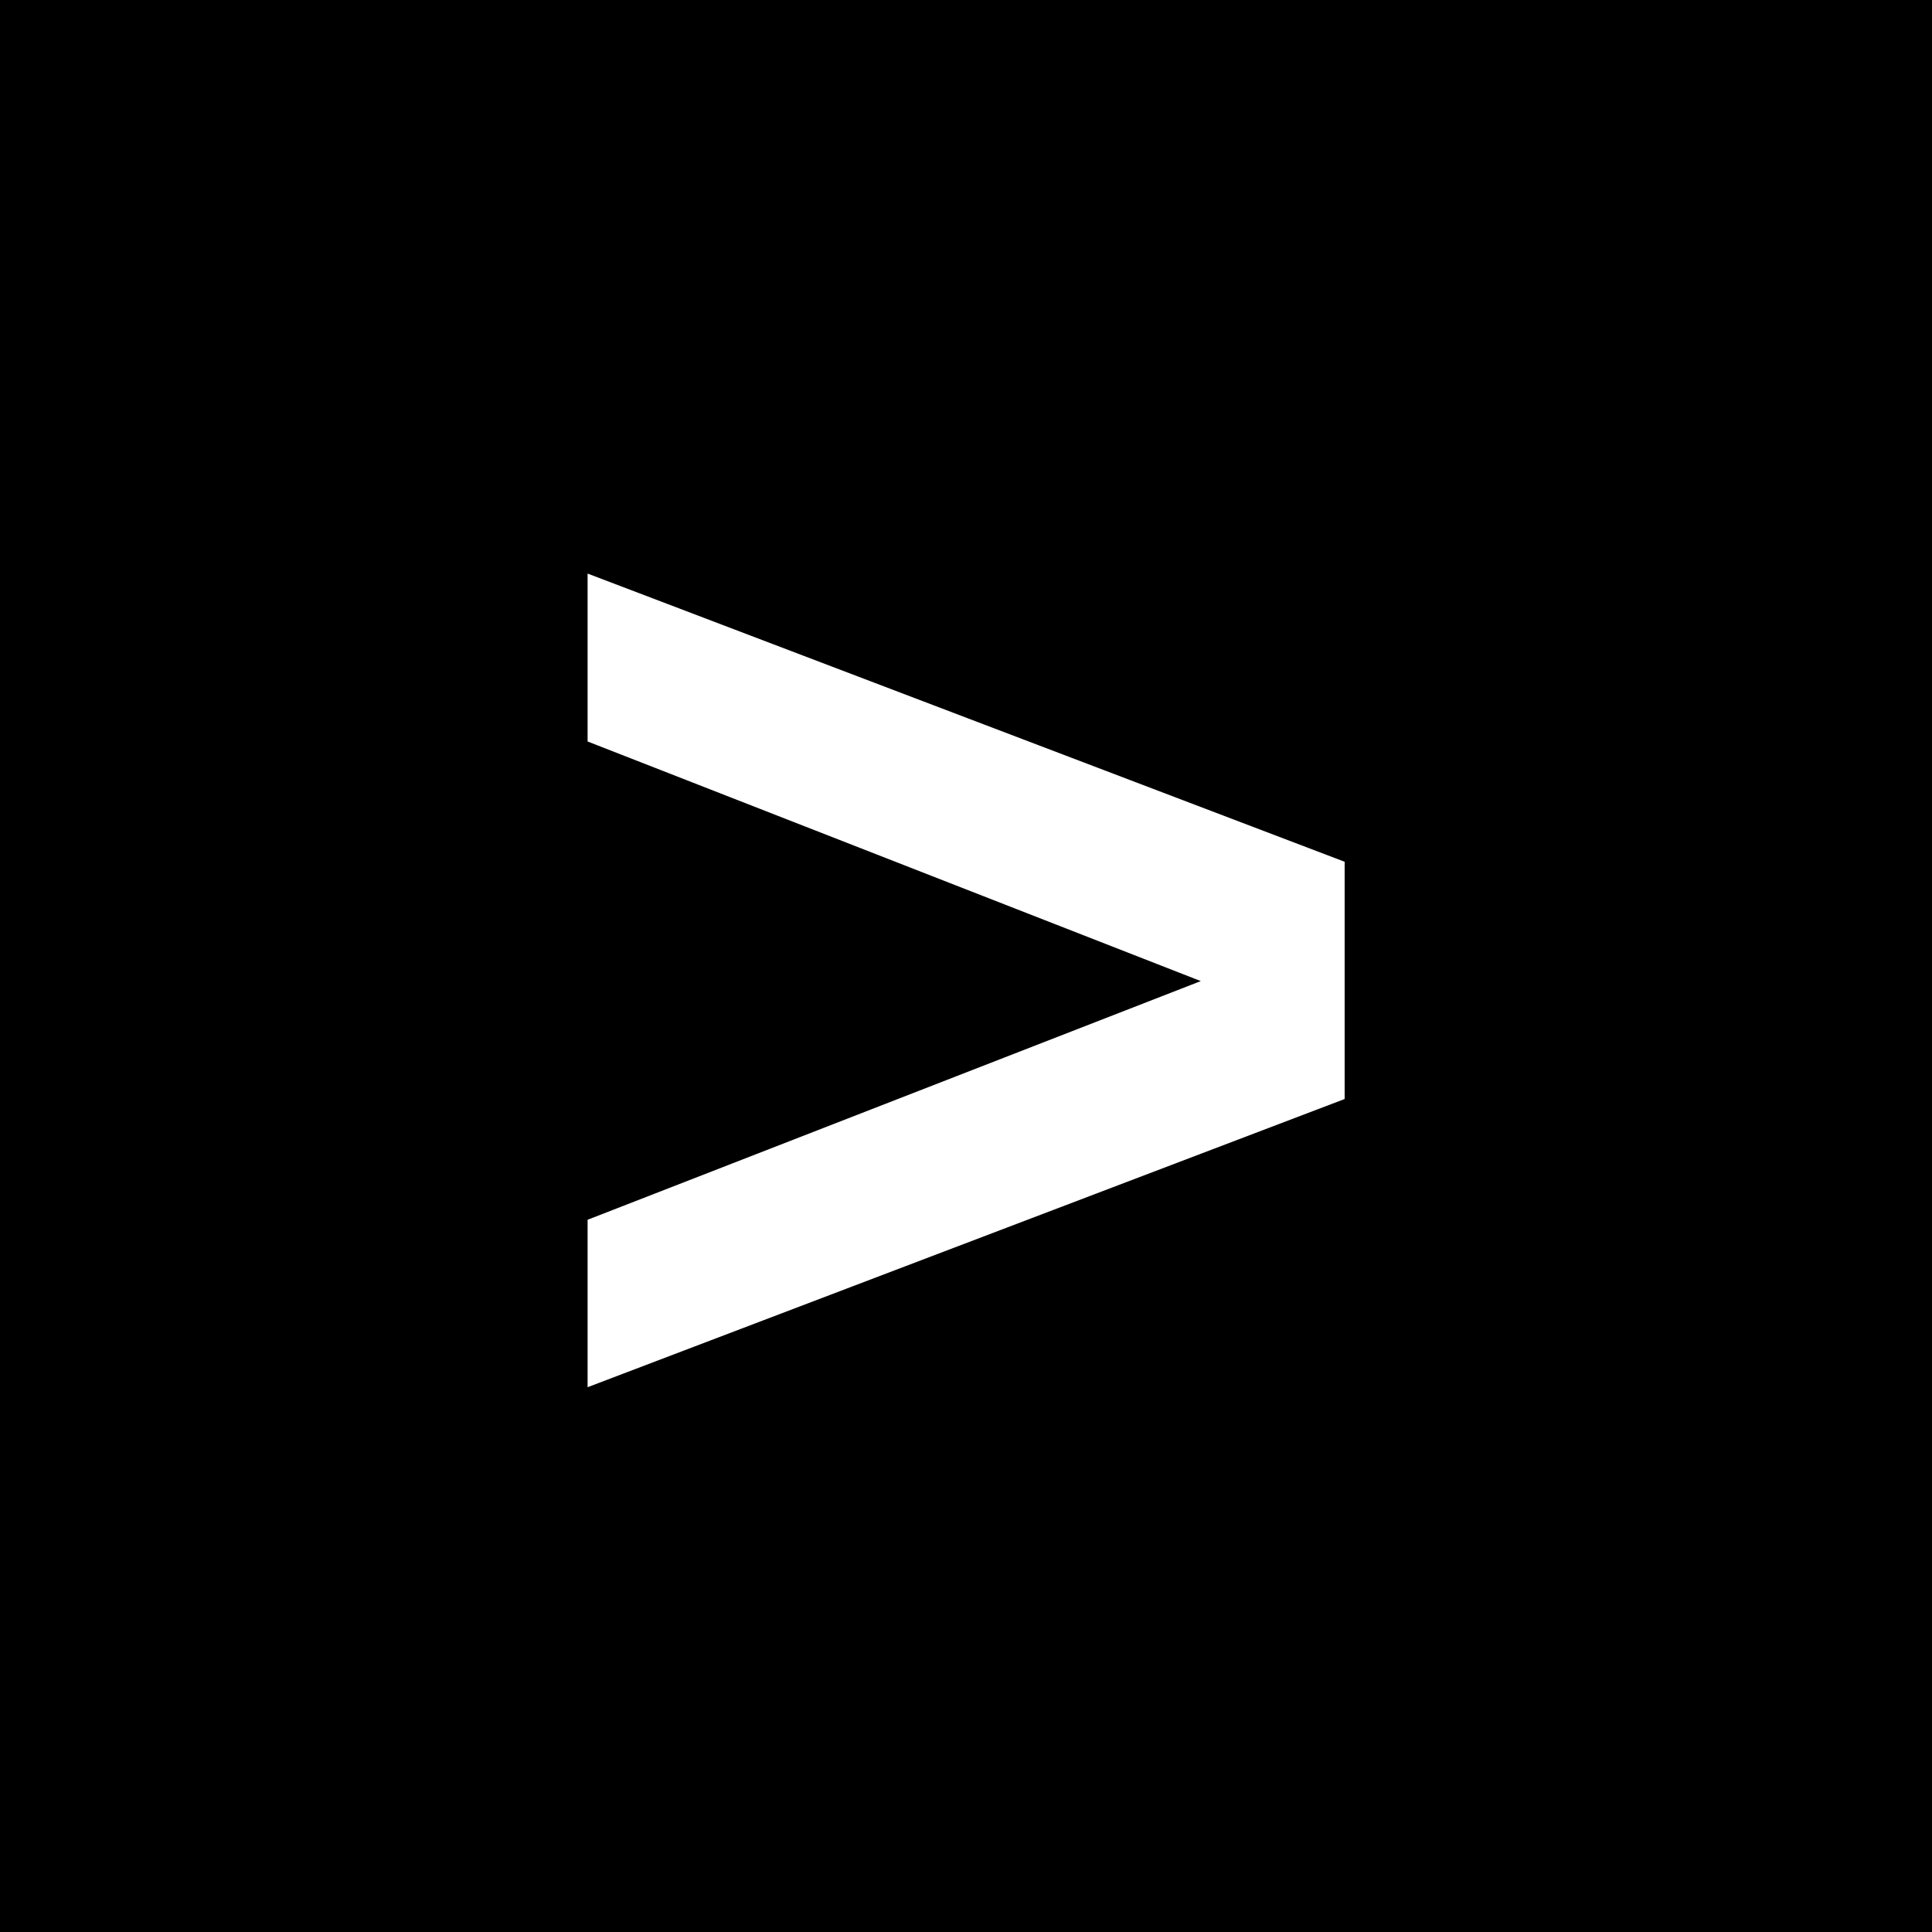
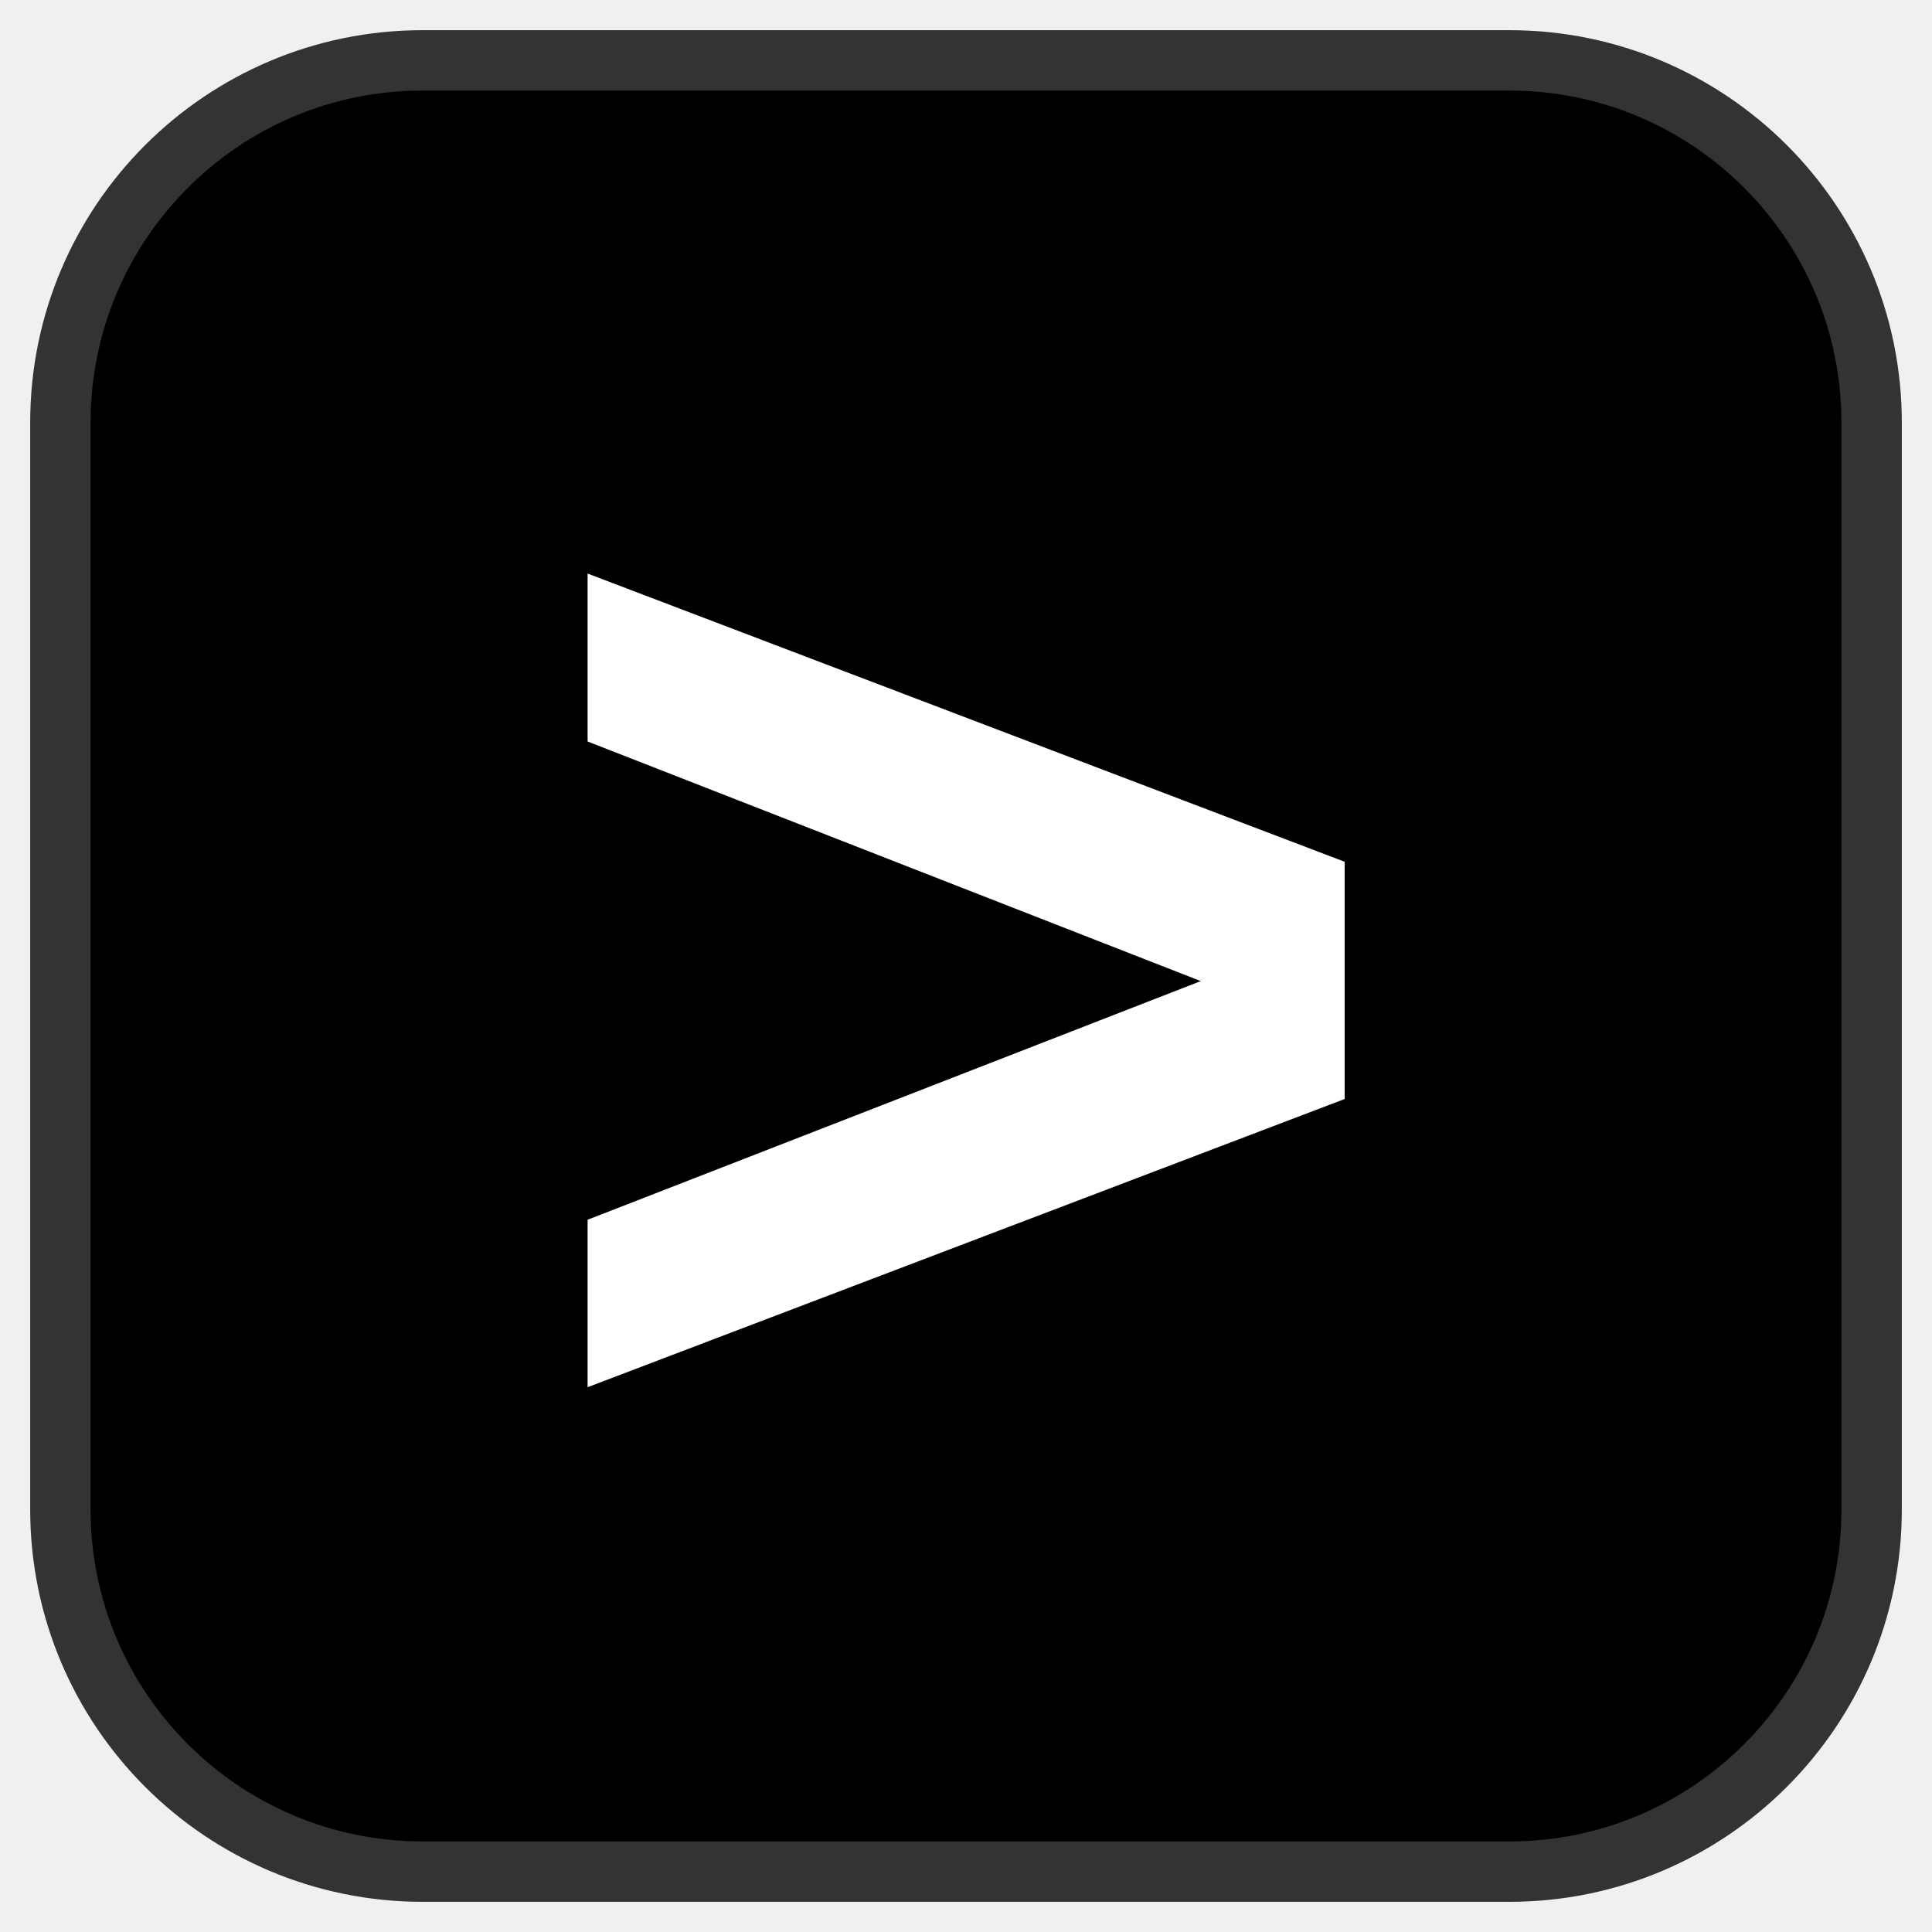
<svg xmlns="http://www.w3.org/2000/svg" viewBox="0 0 64 64">
-   <rect width="64" height="64" fill="#000" />
+   <rect x="2" y="2" width="60" height="60" rx="12" fill="#000" stroke="#333" stroke-width="2" />
  <text x="32" y="49" fill="#fff" font-family="Courier New, monospace" font-size="50" font-weight="700" text-anchor="middle">&gt;</text>
</svg>
